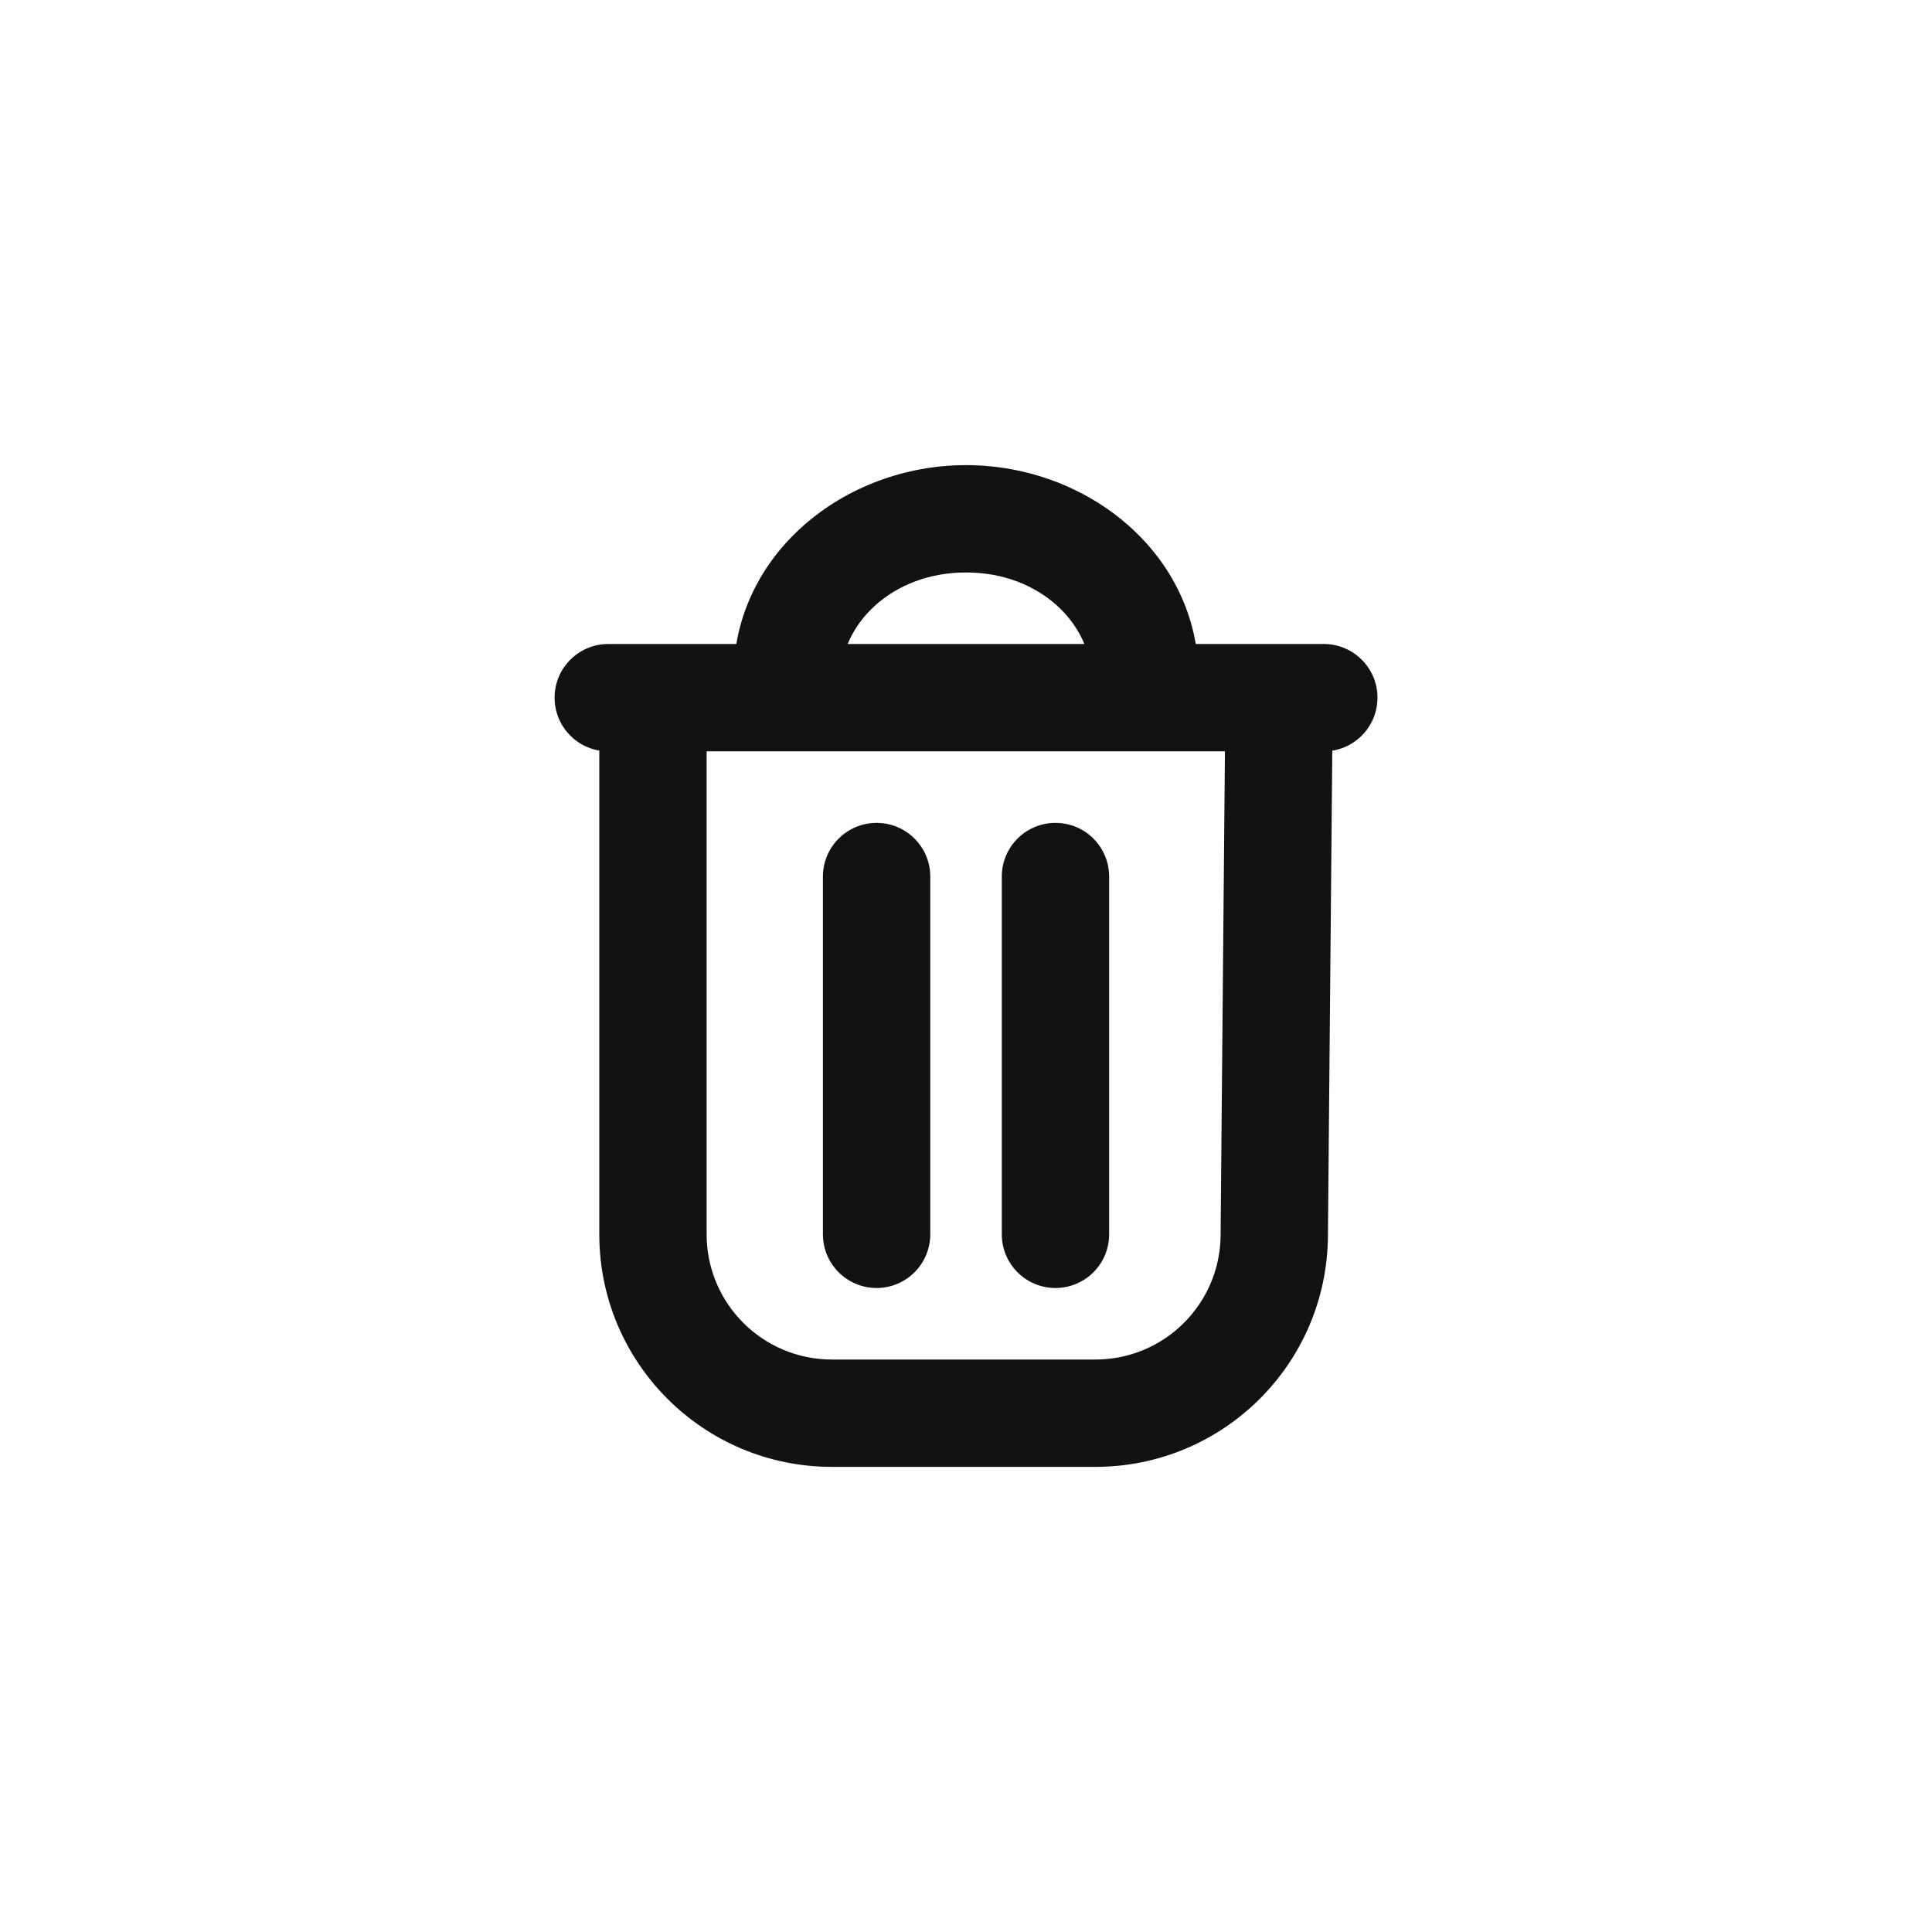
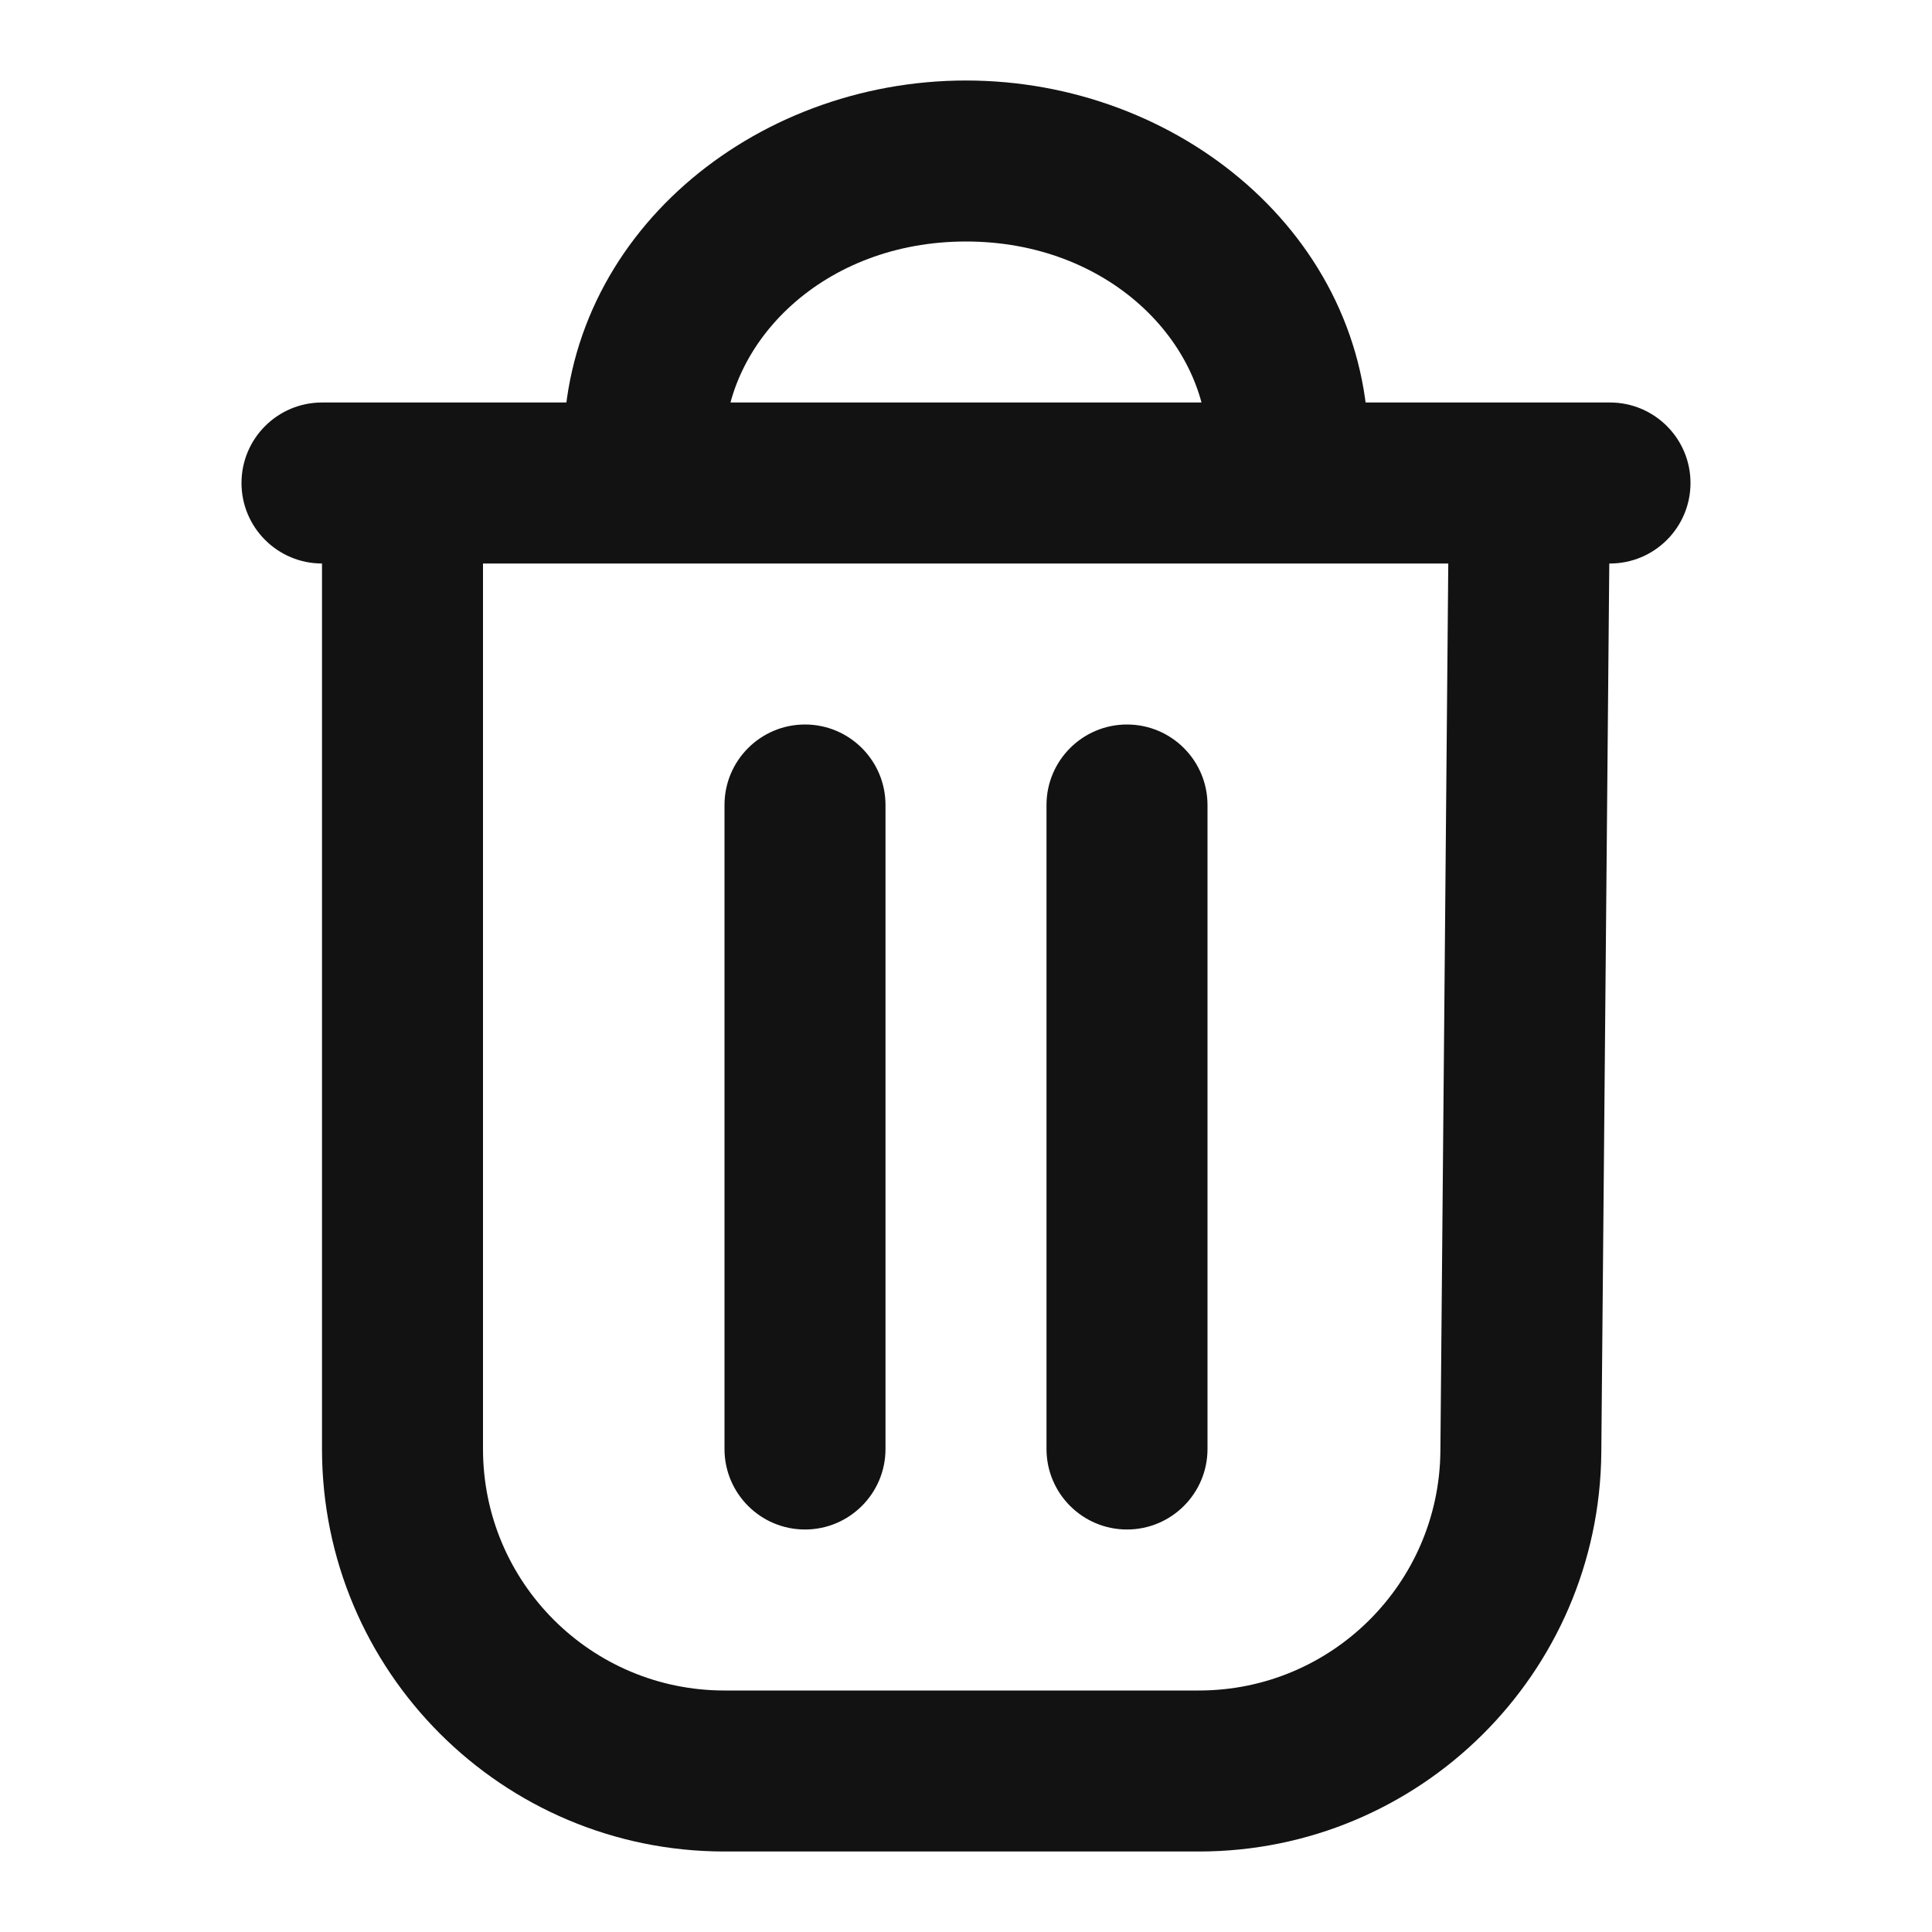
- <svg xmlns="http://www.w3.org/2000/svg" width="36" height="36" viewBox="0 0 36 36" fill="#121212">
-   <path d="M0 18C0 8.059 8.059 0 18 0C27.941 0 36 8.059 36 18C36 27.941 27.941 36 18 36C8.059 36 0 27.941 0 18Z" fill="#FDFDFD" fill-opacity="0.1" />
-   <path d="M23.744 23.03L24.744 23.039L23.744 23.03ZM11.334 12C10.782 12 10.334 12.448 10.334 13C10.334 13.552 10.782 14 11.334 14V12ZM24.667 14C25.22 14 25.667 13.552 25.667 13C25.667 12.448 25.22 12 24.667 12V14ZM17.334 16.333C17.334 15.781 16.886 15.333 16.334 15.333C15.782 15.333 15.334 15.781 15.334 16.333H17.334ZM15.334 23C15.334 23.552 15.782 24 16.334 24C16.886 24 17.334 23.552 17.334 23H15.334ZM20.667 16.333C20.667 15.781 20.22 15.333 19.667 15.333C19.115 15.333 18.667 15.781 18.667 16.333H20.667ZM18.667 23C18.667 23.552 19.115 24 19.667 24C20.22 24 20.667 23.552 20.667 23H18.667ZM22.834 12.991L22.744 23.021L24.744 23.039L24.834 13.009L22.834 12.991ZM20.411 25.333H15.501V27.333H20.411V25.333ZM11.167 13V23H13.167V13H11.167ZM11.334 14H12.167V12H11.334V14ZM12.167 14H14.667V12H12.167V14ZM14.667 14H21.334V12H14.667V14ZM21.334 14H23.834V12H21.334V14ZM23.834 14H24.667V12H23.834V14ZM15.667 12.63C15.667 11.653 16.598 10.667 18.001 10.667V8.667C15.721 8.667 13.667 10.333 13.667 12.63H15.667ZM18.001 10.667C19.403 10.667 20.334 11.653 20.334 12.63H22.334C22.334 10.333 20.28 8.667 18.001 8.667V10.667ZM13.667 12.63V13H15.667V12.63H13.667ZM20.334 12.63V13H22.334V12.63H20.334ZM15.501 25.333C14.212 25.333 13.167 24.289 13.167 23H11.167C11.167 25.393 13.107 27.333 15.501 27.333V25.333ZM22.744 23.021C22.733 24.301 21.692 25.333 20.411 25.333V27.333C22.789 27.333 24.723 25.417 24.744 23.039L22.744 23.021ZM15.334 16.333V23H17.334V16.333H15.334ZM18.667 16.333V23H20.667V16.333H18.667Z" />
+ <svg xmlns="http://www.w3.org/2000/svg" width="24" height="24" viewBox="0 0 24 24" fill="none">
+   <path d="M18.892 18.036L19.892 18.045L18.892 18.036ZM4 5C3.448 5 3 5.448 3 6C3 6.552 3.448 7 4 7V5ZM20 7C20.552 7 21 6.552 21 6C21 5.448 20.552 5 20 5V7ZM11 10C11 9.448 10.552 9 10 9C9.448 9 9 9.448 9 10H11ZM9 18C9 18.552 9.448 19 10 19C10.552 19 11 18.552 11 18H9ZM15 10C15 9.448 14.552 9 14 9C13.448 9 13 9.448 13 10H15ZM13 18C13 18.552 13.448 19 14 19C14.552 19 15 18.552 15 18H13ZM18 5.991L17.893 18.027L19.892 18.045L20 6.009L18 5.991ZM14.893 21H9V23H14.893V21ZM4 6V18H6V6H4ZM4 7H5V5H4V7ZM5 7H8V5H5V7ZM8 7H16V5H8V7ZM16 7H19V5H16V7ZM19 7H20V5H19V7ZM9 5.556C9 4.252 10.229 3 12 3V1C9.353 1 7 2.932 7 5.556H9ZM12 3C13.771 3 15 4.252 15 5.556H17C17 2.932 14.647 1 12 1V3ZM7 5.556V6H9V5.556H7ZM15 5.556V6H17V5.556H15ZM9 21C7.343 21 6 19.657 6 18H4C4 20.761 6.239 23 9 23V21ZM17.893 18.027C17.878 19.673 16.539 21 14.893 21V23C17.637 23 19.868 20.788 19.892 18.045L17.893 18.027ZM9 10V18H11V10H9ZM13 10V18H15V10H13Z" fill="#121212" />
</svg>
